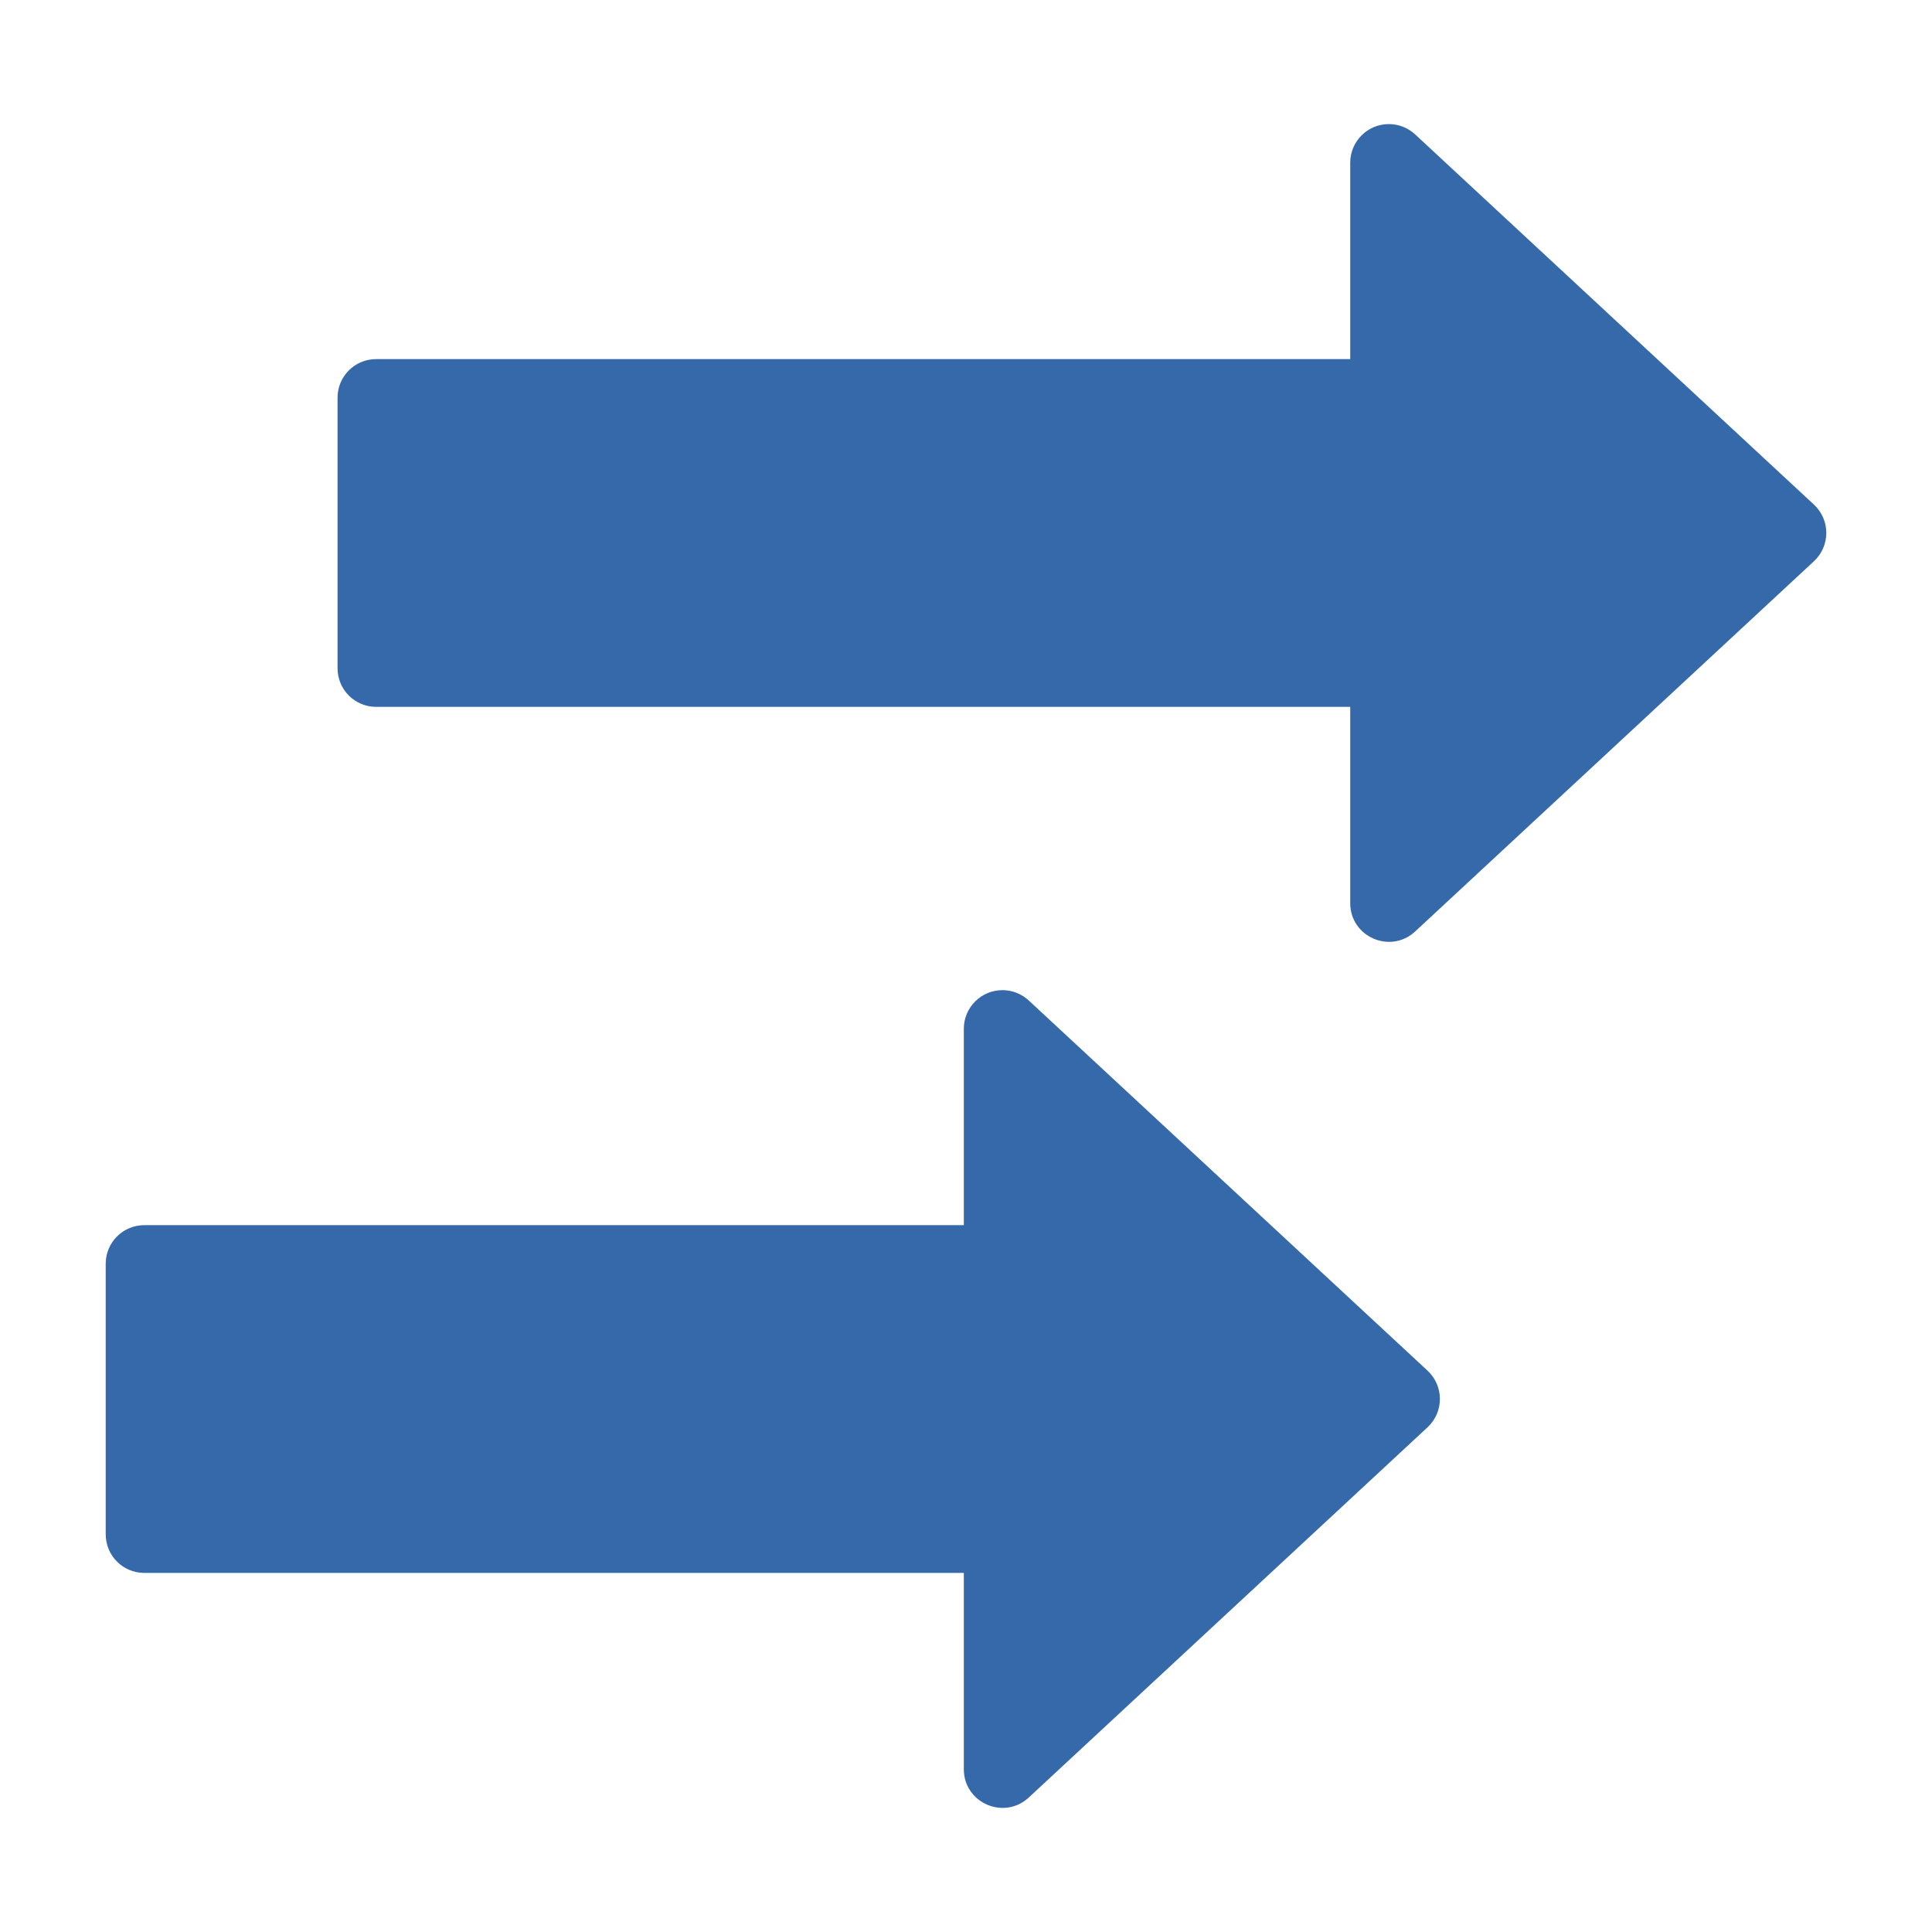
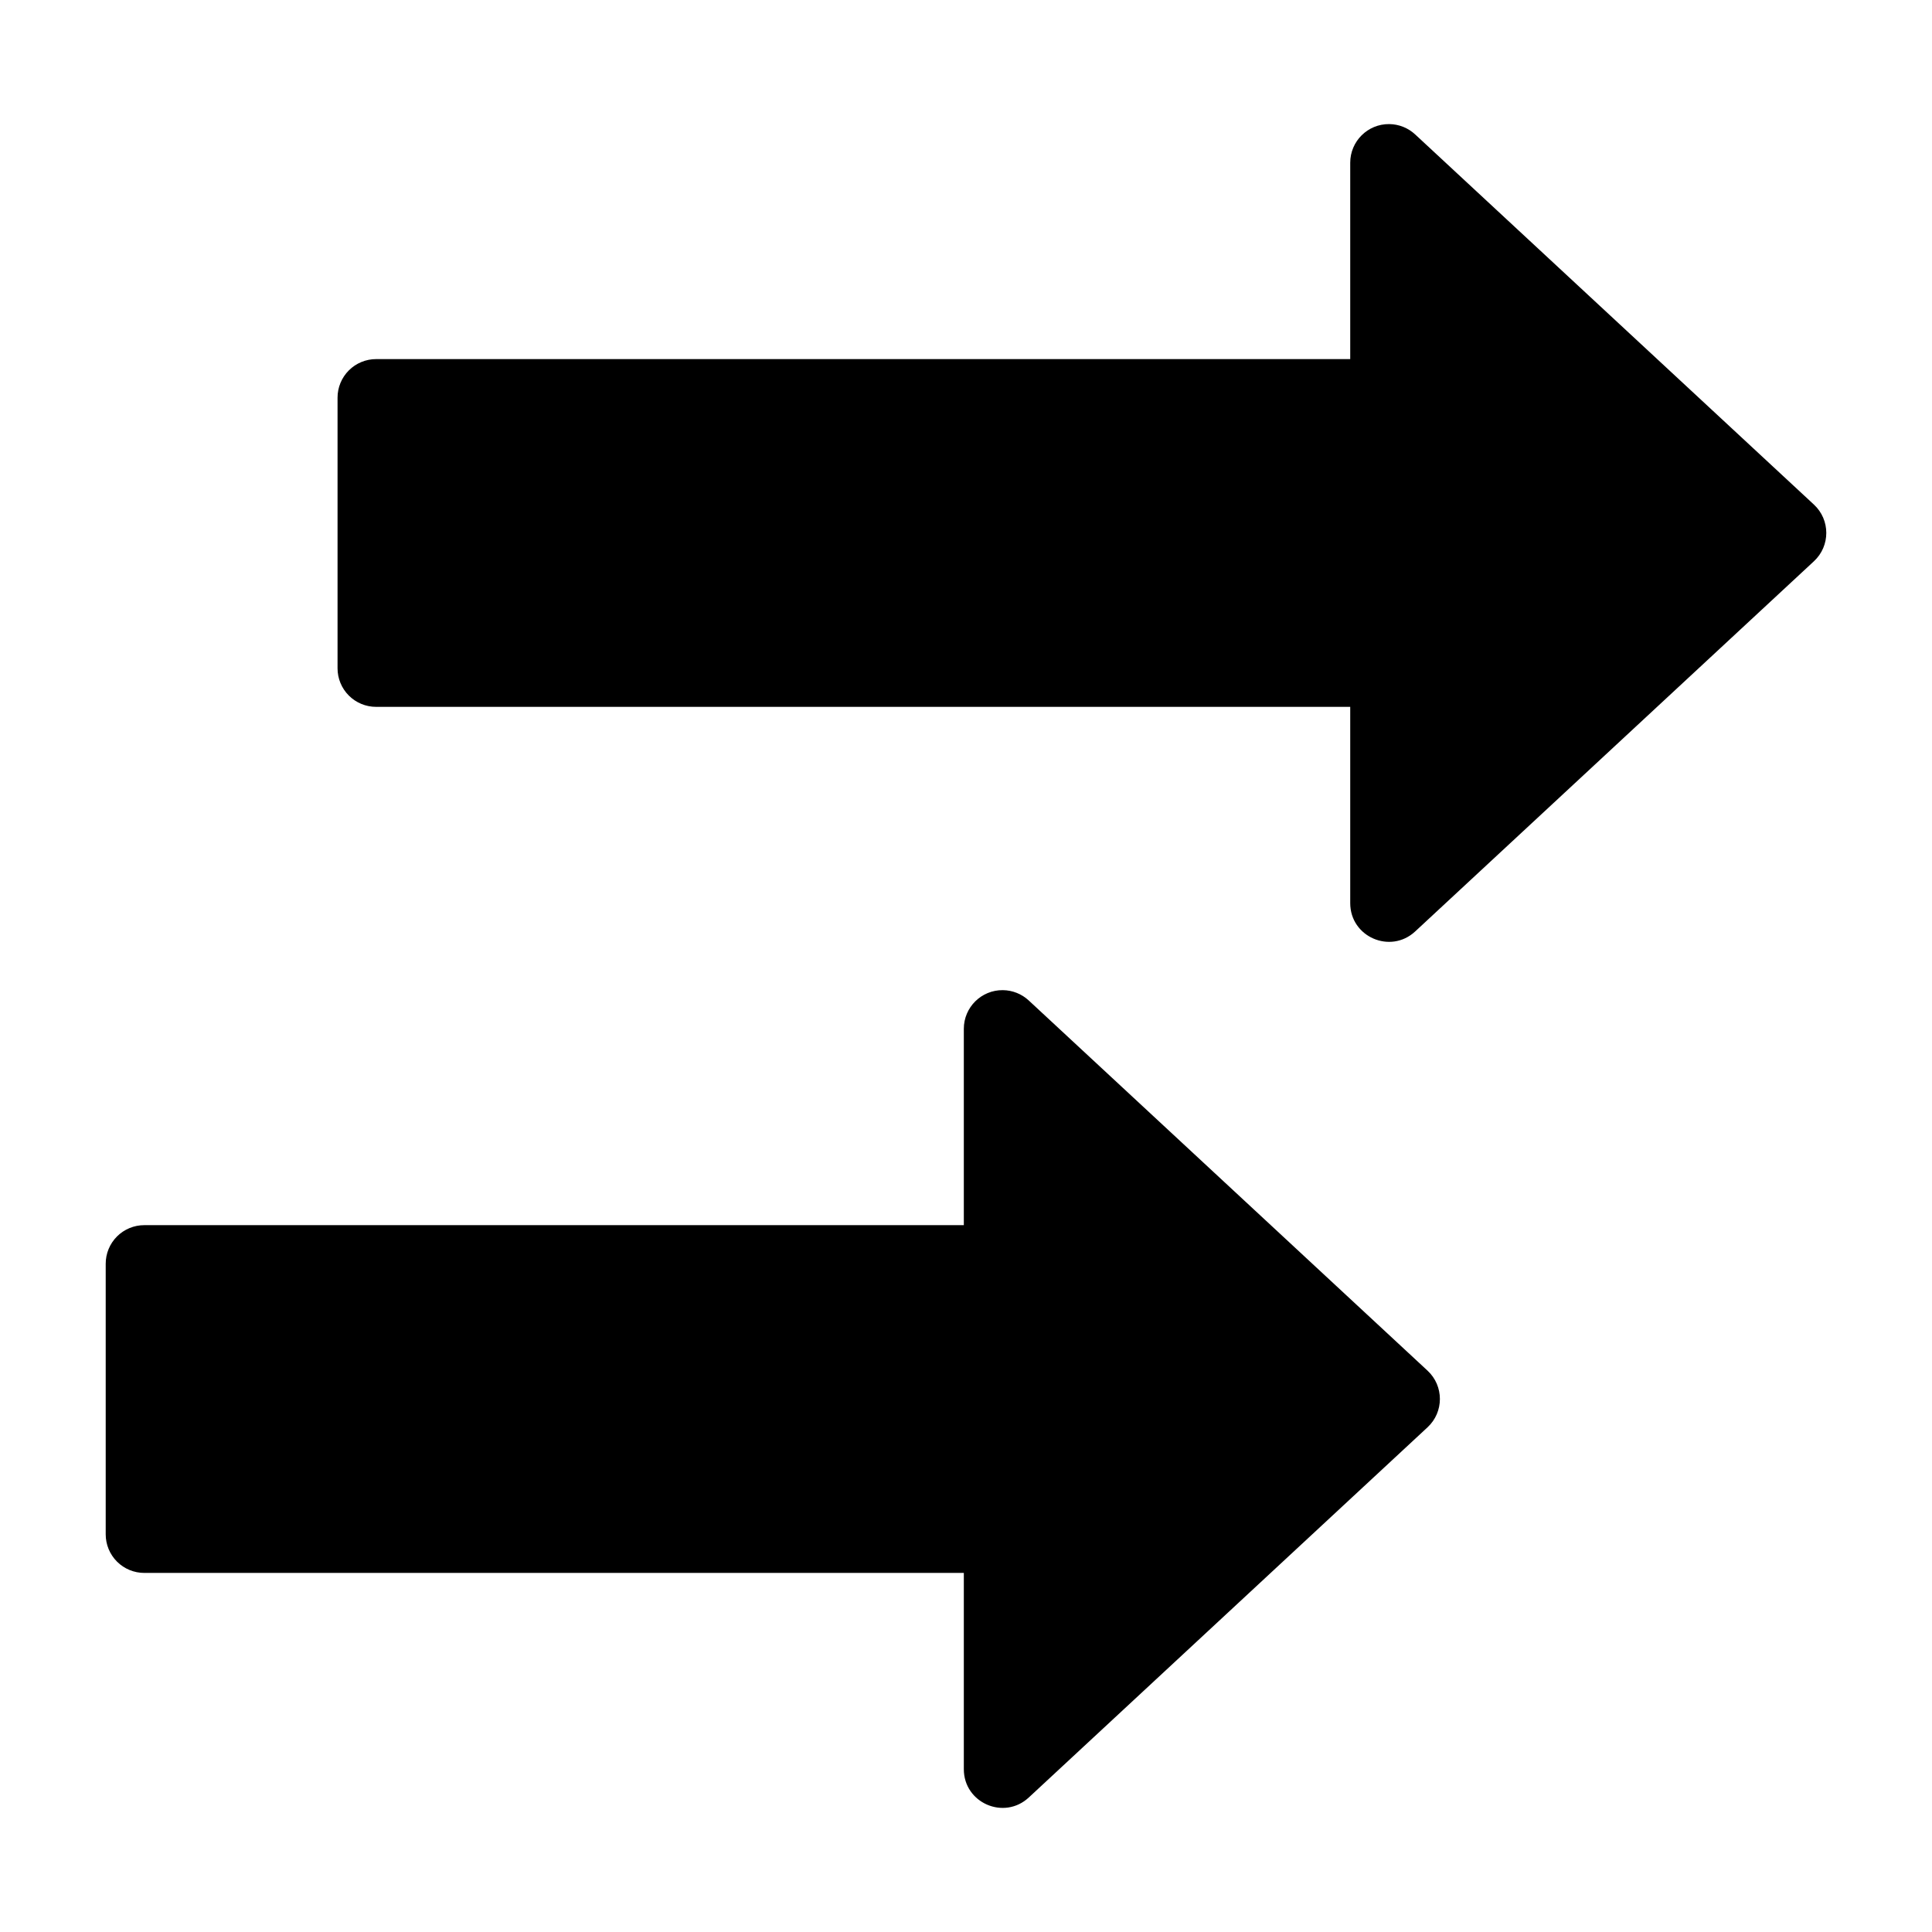
- <svg xmlns="http://www.w3.org/2000/svg" height="100px" width="100px" fill="#000000" version="1.1" x="0px" y="0px" viewBox="0 0 1024 1024" style="enable-background:new 0 0 1024 1024;" xml:space="preserve" id="svg20">
-   <defs id="defs24" />
-   <path id="rect861" style="fill:#3569AA;fill-opacity:1;stroke-width:51.2;stroke-linecap:round;stroke-linejoin:round" d="m 736.307,65.771 c 5.105,0.045 10.018,2.008 13.76,5.48 l 211.36,196.2 c 8.728,8.103 8.728,21.917 0,30.02 l -211.36,196.22 c -13.106,12.161 -34.417,2.879 -34.42,-15 v -104.04 H 199.387 c -11.346,0 -20.48,-9.134 -20.48,-20.48 v -143.36 c 0,-11.346 9.134,-20.48 20.48,-20.48 H 715.647 V 86.251 c 0.003,-11.38 9.28,-20.58 20.66,-20.48 z" />
-   <g id="rect863" transform="matrix(-1,0,0,1,779.2916,41.34005)" />
-   <path id="path889" style="fill:#3569AA;fill-opacity:1;stroke-width:51.2;stroke-linecap:round;stroke-linejoin:round" d="m 531.507,524.798 c 5.105,0.045 10.018,2.008 13.76,5.48 l 211.36,196.2 c 8.728,8.103 8.728,21.917 0,30.02 L 545.267,952.718 c -13.106,12.161 -34.417,2.879 -34.42,-15 v -104.04 H 76.507 c -11.346,0 -20.48,-9.134 -20.48,-20.48 v -143.36 c 0,-11.346 9.134,-20.48 20.48,-20.48 H 510.847 v -104.08 c 0.003,-11.38 9.28,-20.58 20.66,-20.48 z" />
+ <svg xmlns="http://www.w3.org/2000/svg" xml:space="preserve" width="100" height="100" style="enable-background:new 0 0 1024 1024" viewBox="0 0 1024 1024">
+   <path d="M736.307 65.771a20.515 20.515 0 0 1 13.76 5.48l211.36 196.2c8.728 8.104 8.728 21.917 0 30.02l-211.36 196.22c-13.106 12.162-34.416 2.88-34.42-15v-104.04h-516.26a20.435 20.435 0 0 1-20.48-20.48v-143.36a20.435 20.435 0 0 1 20.48-20.48h516.26V86.251c.003-11.38 9.28-20.58 20.66-20.48zM531.507 524.798a20.515 20.515 0 0 1 13.76 5.48l211.36 196.2c8.728 8.104 8.728 21.917 0 30.02l-211.36 196.22c-13.106 12.162-34.416 2.88-34.42-15v-104.04H76.507a20.435 20.435 0 0 1-20.48-20.48v-143.36a20.435 20.435 0 0 1 20.48-20.48h434.34v-104.08c.003-11.38 9.28-20.58 20.66-20.48z" />
</svg>
